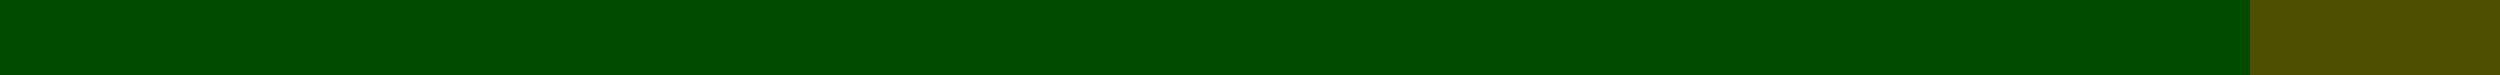
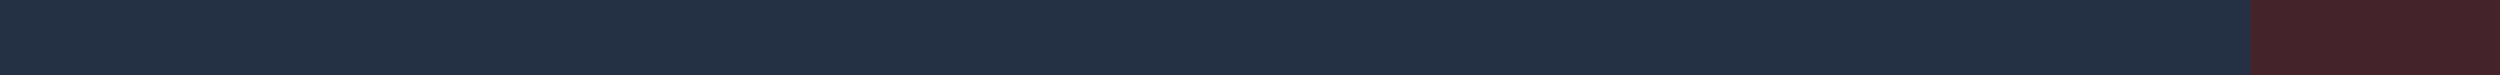
<svg xmlns="http://www.w3.org/2000/svg" id="svg2" width="100" height="3" version="1.1">
  <defs id="defs4">
    <linearGradient id="vumeterGrad" x2="17.321" gradientTransform="scale(5.7735 .17321)" gradientUnits="userSpaceOnUse">
-       <stop id="stop7" stop-color="#0f0" offset="0" />
-       <stop id="stop9" stop-color="#0f0" offset=".9" />
-       <stop id="stop11" stop-color="#ff0" offset=".9" />
-       <stop id="stop13" stop-color="#ff0" offset="1" />
+       <stop id="stop7" stop-color="#b4d2ff" offset="0" />
+       <stop id="stop9" stop-color="#b4d2ff" offset=".9" />
+       <stop id="stop11" stop-color="#ff7878" offset=".9" />
+       <stop id="stop13" stop-color="#ff7878" offset="1" />
    </linearGradient>
    <linearGradient id="vumeterGradOff" x2="17.321" gradientTransform="scale(5.7735 .17321)" gradientUnits="userSpaceOnUse">
-       <stop id="stop7" stop-color="#004b00" offset="0" />
-       <stop id="stop9" stop-color="#004b00" offset=".9" />
-       <stop id="stop11" stop-color="#4f4f00" offset=".9" />
-       <stop id="stop13" stop-color="#4f4f00" offset="1" />
+       <stop id="stop7" stop-color="#243044" offset="0" />
+       <stop id="stop9" stop-color="#243044" offset=".9" />
+       <stop id="stop11" stop-color="#44242a" offset=".9" />
+       <stop id="stop13" stop-color="#44242a" offset="1" />
    </linearGradient>
  </defs>
  <rect id="rectOn" width="100" height="3" fill="url(#vumeterGrad)" />
  <rect id="rectOff" width="100" height="3" fill="url(#vumeterGradOff)" />
</svg>
